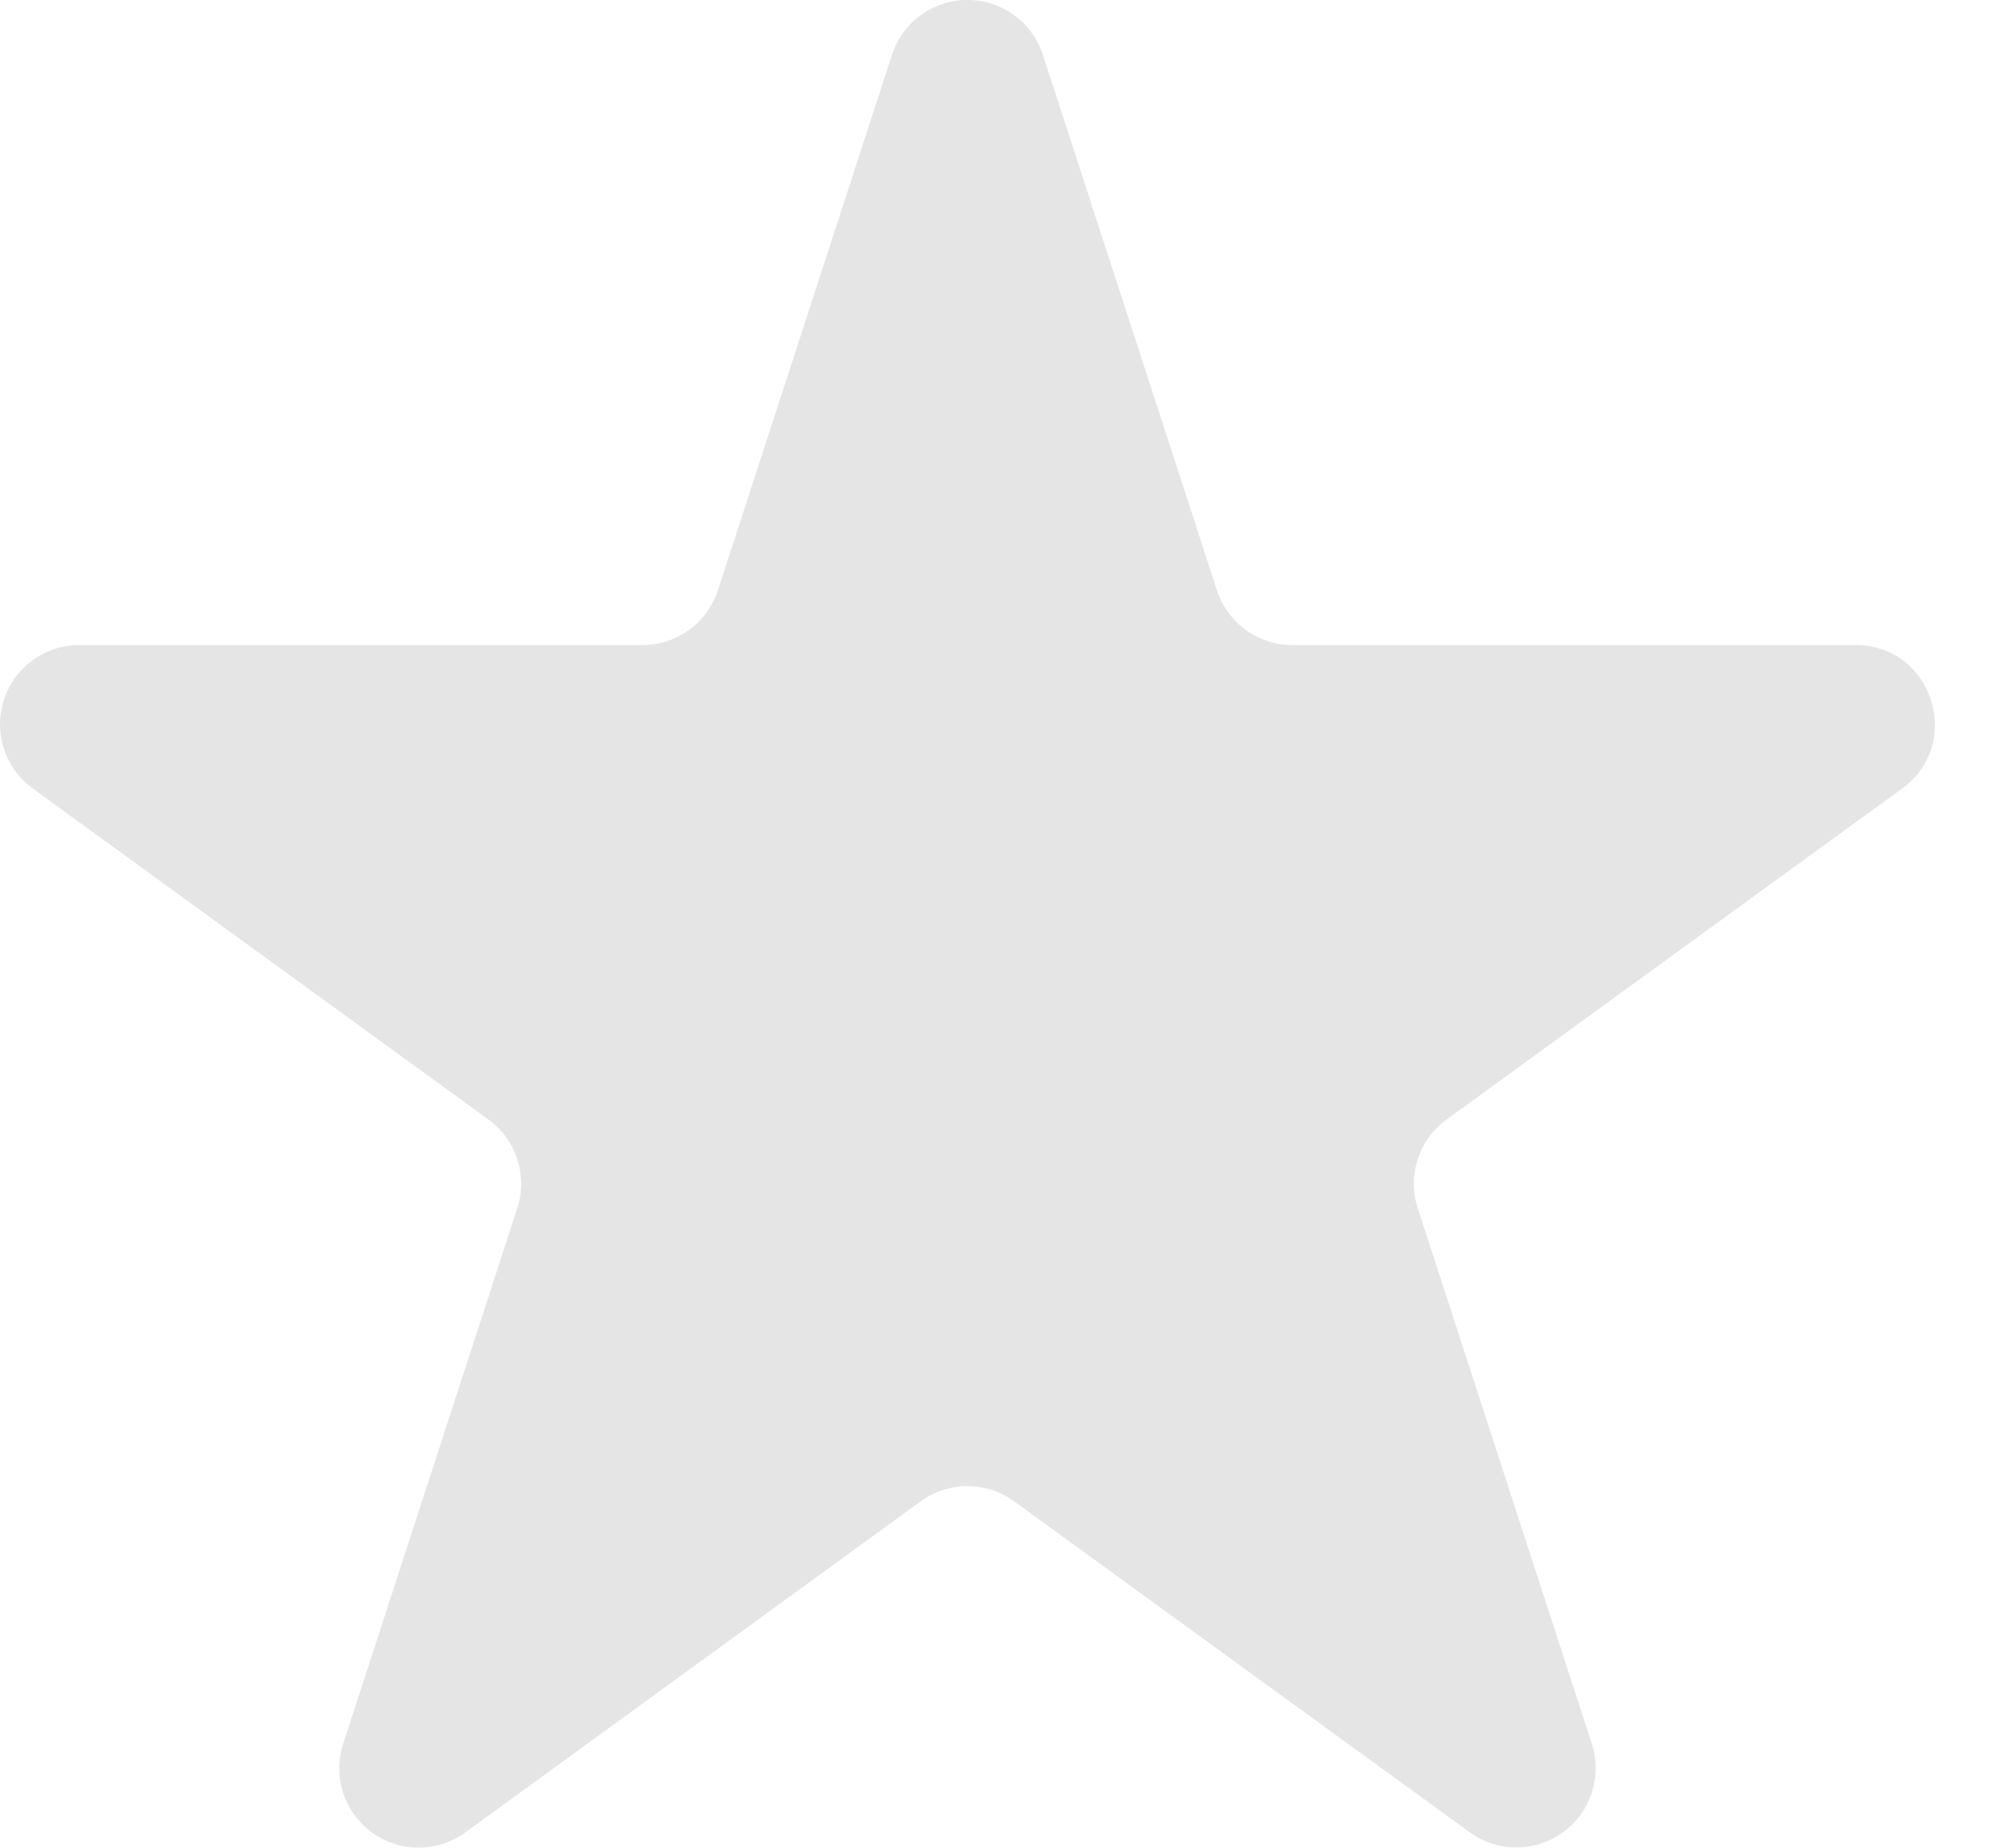
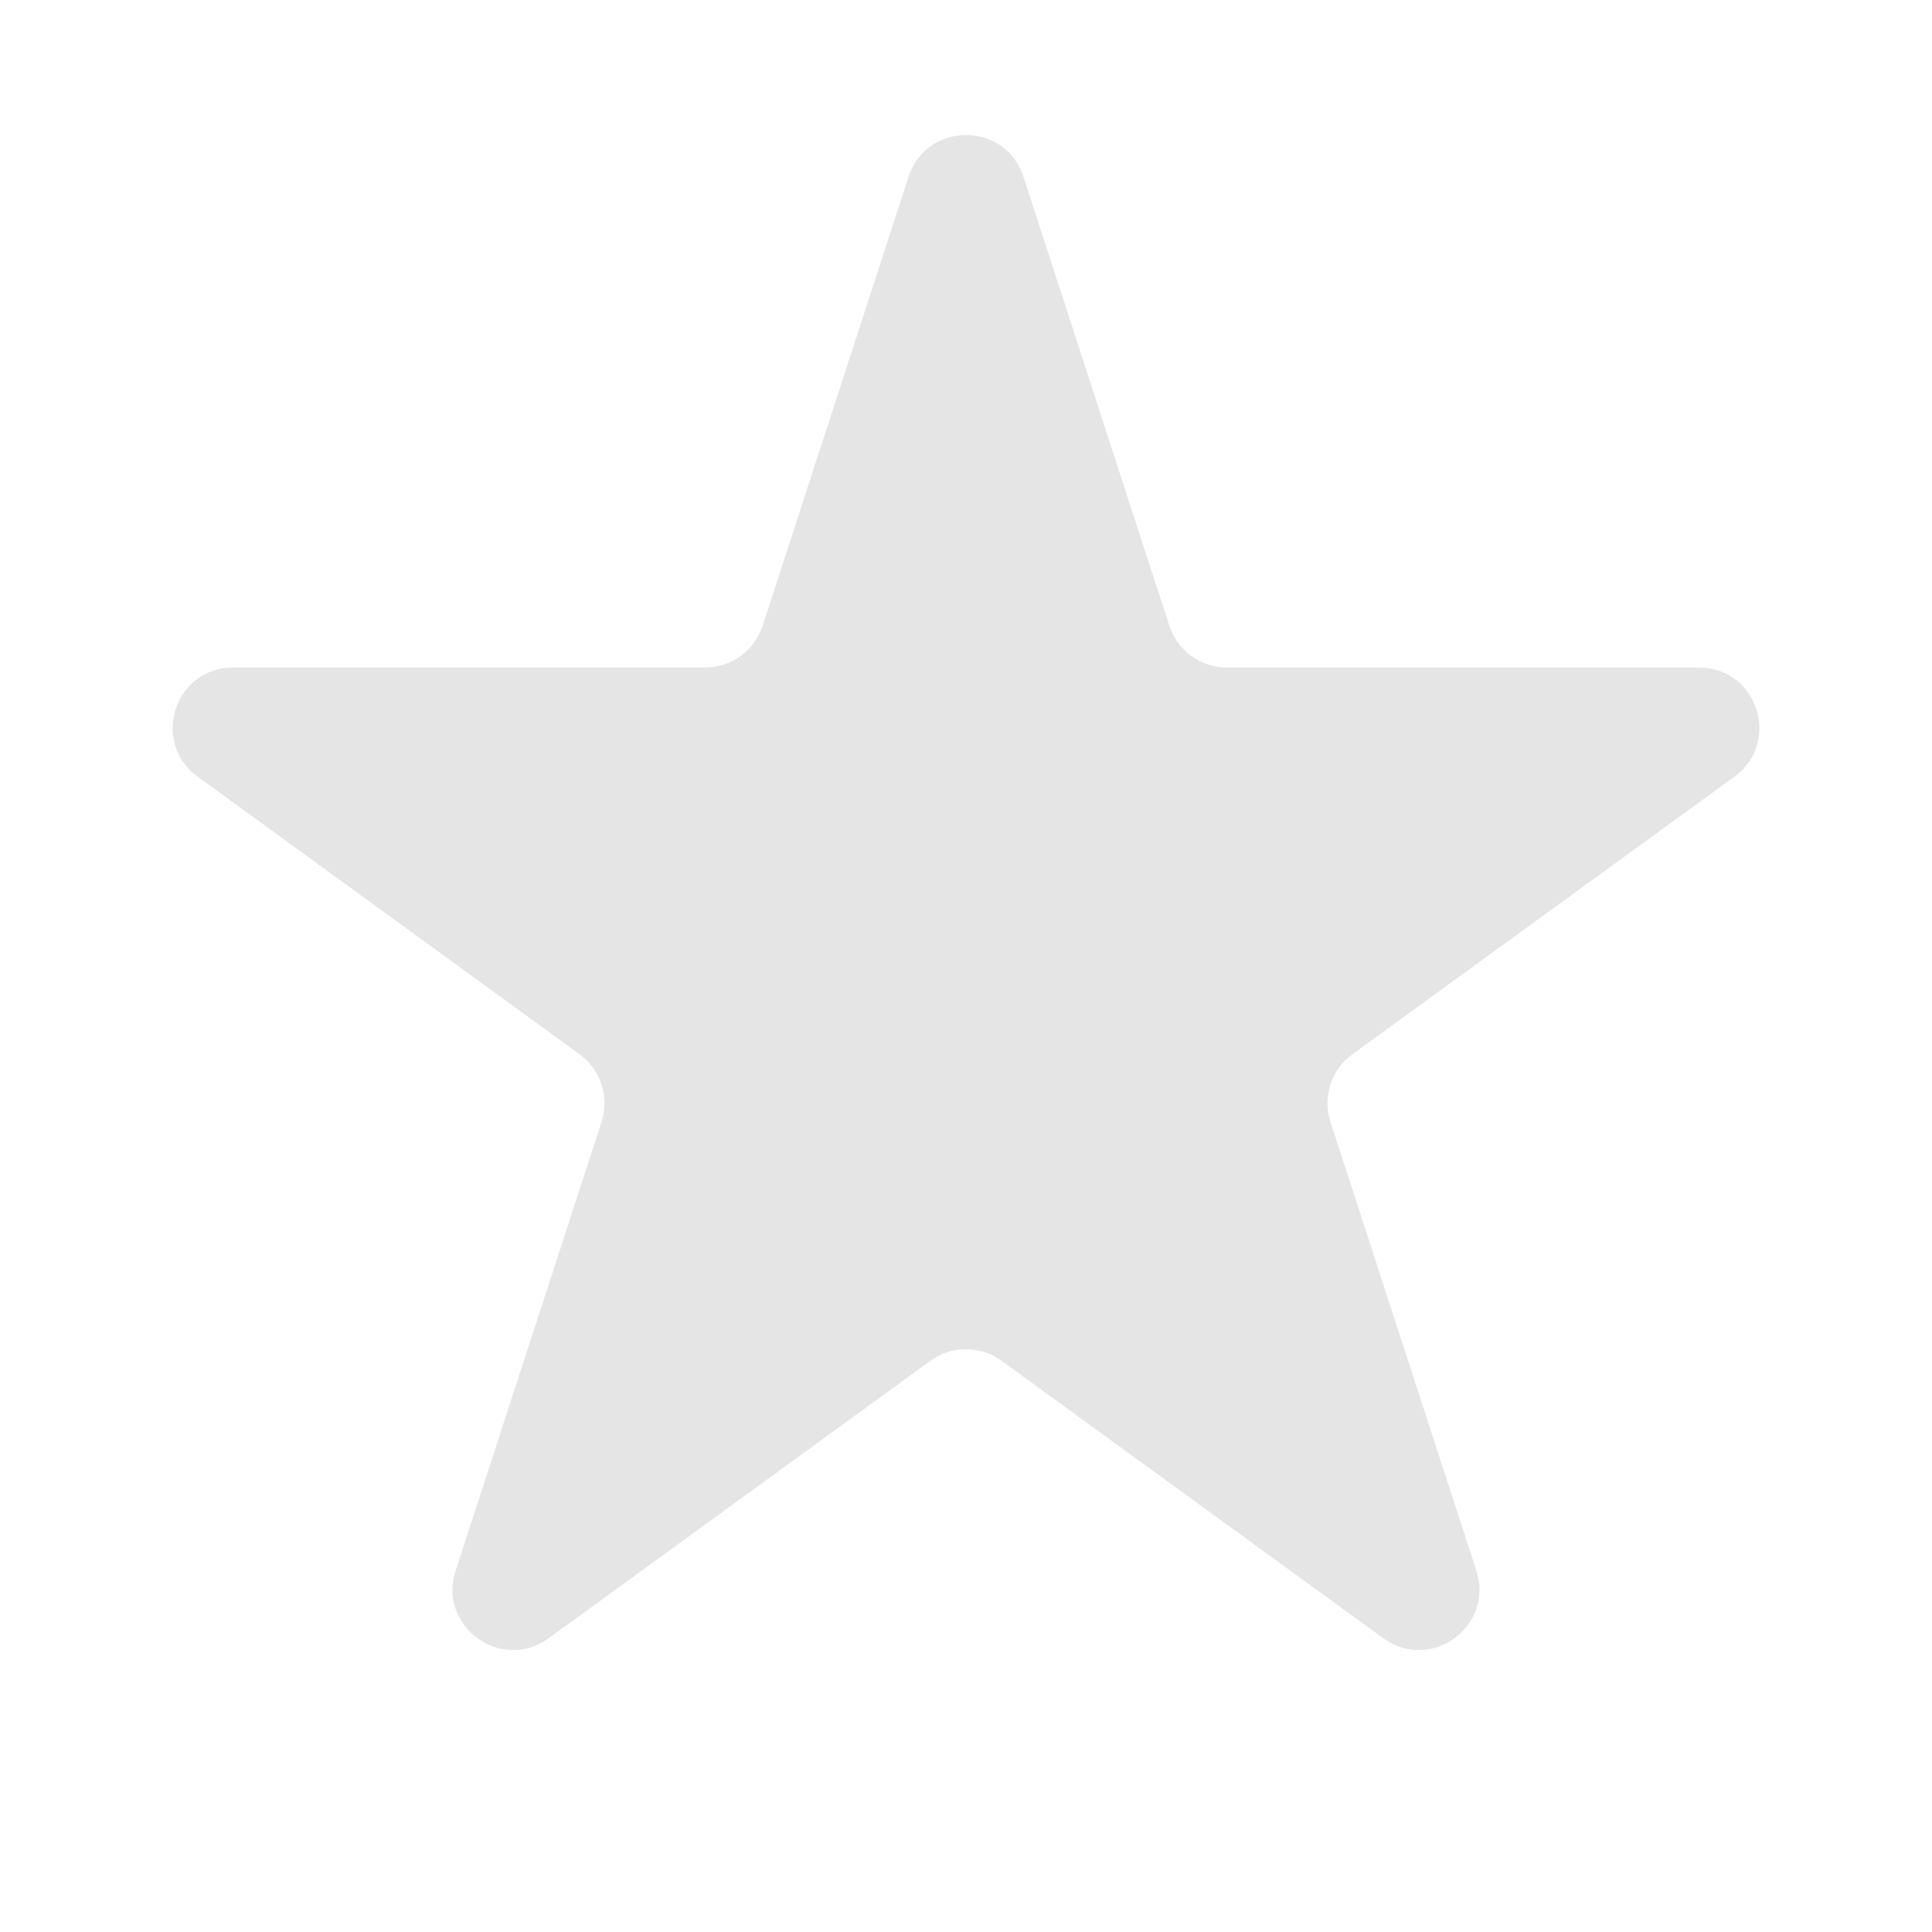
- <svg xmlns="http://www.w3.org/2000/svg" width="13" height="12" fill="none" viewBox="0 0 13 12">
-   <path fill="#E5E5E5" d="M5.792.356a.515.515 0 0 1 .98 0l1.13 3.477a.515.515 0 0 0 .49.356h3.656c.499 0 .707.639.303.932l-2.958 2.15a.515.515 0 0 0-.187.575l1.13 3.477a.515.515 0 0 1-.793.576L6.585 9.75a.515.515 0 0 0-.606 0L3.022 11.9a.515.515 0 0 1-.793-.577l1.13-3.477a.515.515 0 0 0-.188-.576L.213 5.121a.515.515 0 0 1 .303-.932h3.656a.515.515 0 0 0 .49-.356L5.792.356z" />
+ <svg xmlns="http://www.w3.org/2000/svg" width="16" height="16" viewBox="0 0 16 16" fill="none">
+   <path d="M7.524 1.464C7.674 1.003 8.326 1.003 8.476 1.464L9.684 5.182C9.751 5.388 9.943 5.528 10.159 5.528H14.07C14.554 5.528 14.755 6.148 14.364 6.432L11.2 8.731C11.025 8.858 10.951 9.084 11.018 9.29L12.227 13.009C12.376 13.469 11.849 13.852 11.457 13.568L8.294 11.269C8.119 11.142 7.881 11.142 7.706 11.269L4.543 13.568C4.151 13.852 3.624 13.469 3.773 13.009L4.982 9.29C5.049 9.084 4.975 8.858 4.8 8.731L1.637 6.432C1.245 6.148 1.446 5.528 1.93 5.528H5.841C6.057 5.528 6.249 5.388 6.316 5.182L7.524 1.464Z" fill="#E5E5E5" />
</svg>
